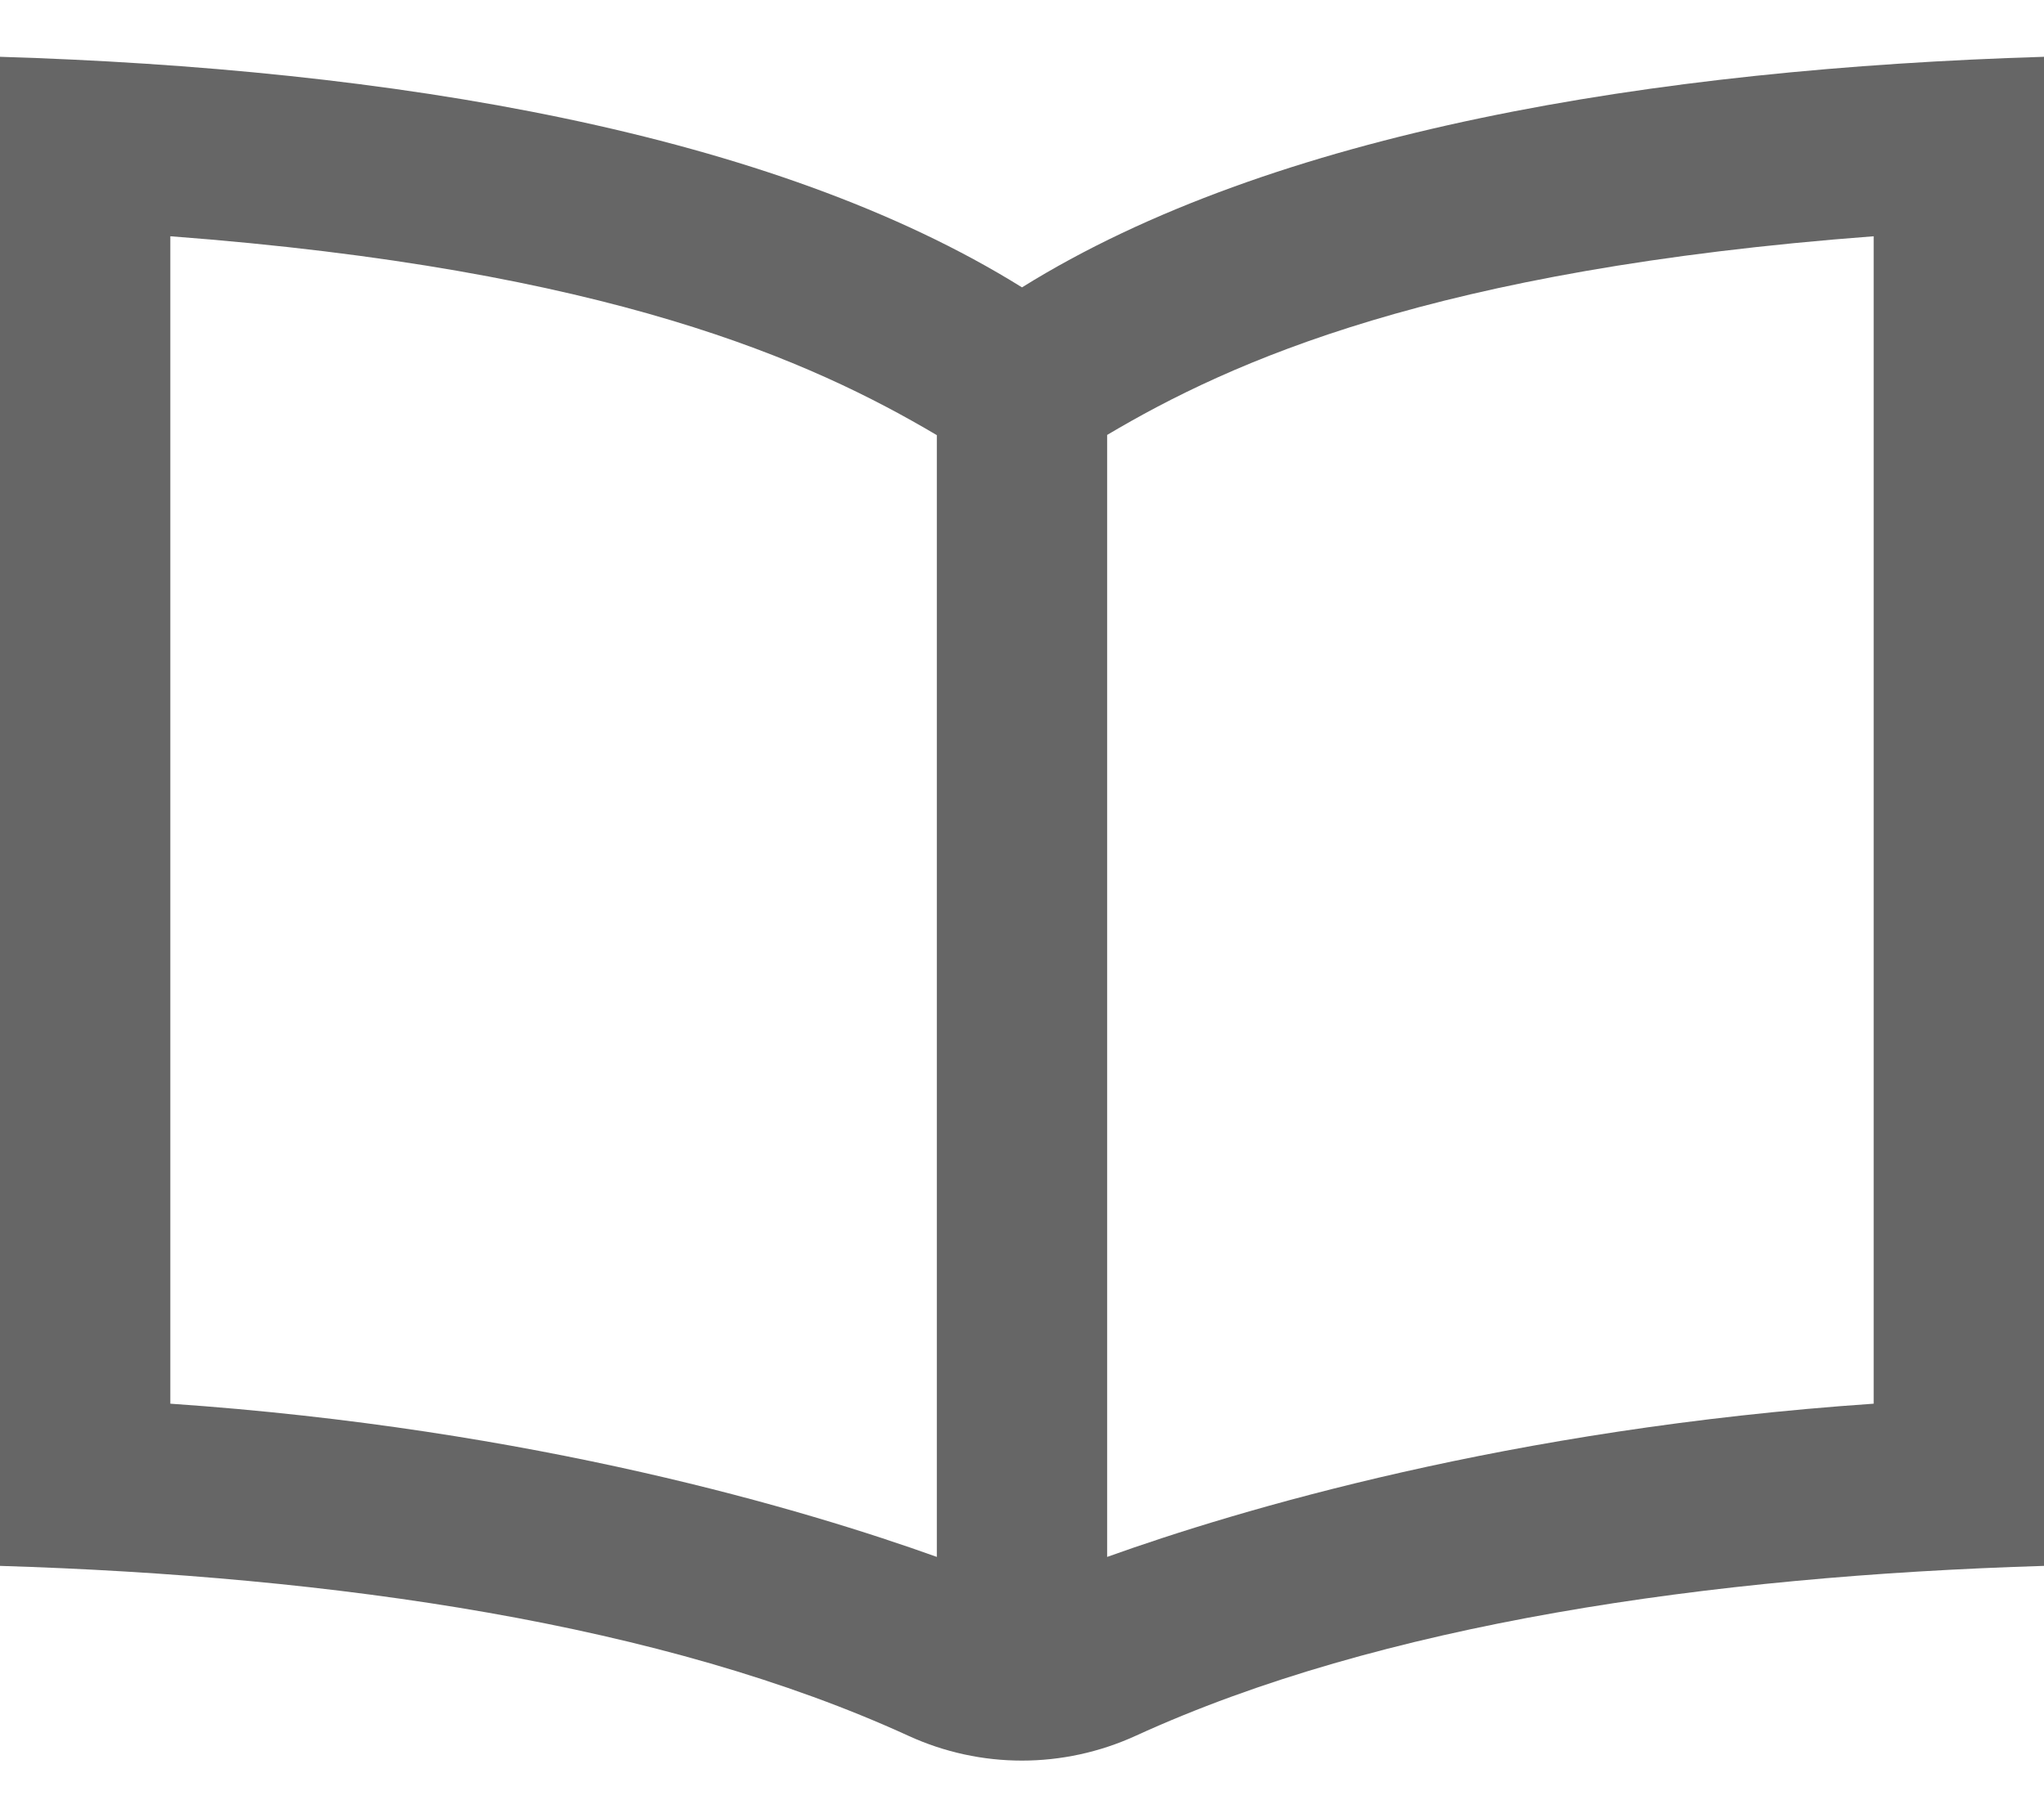
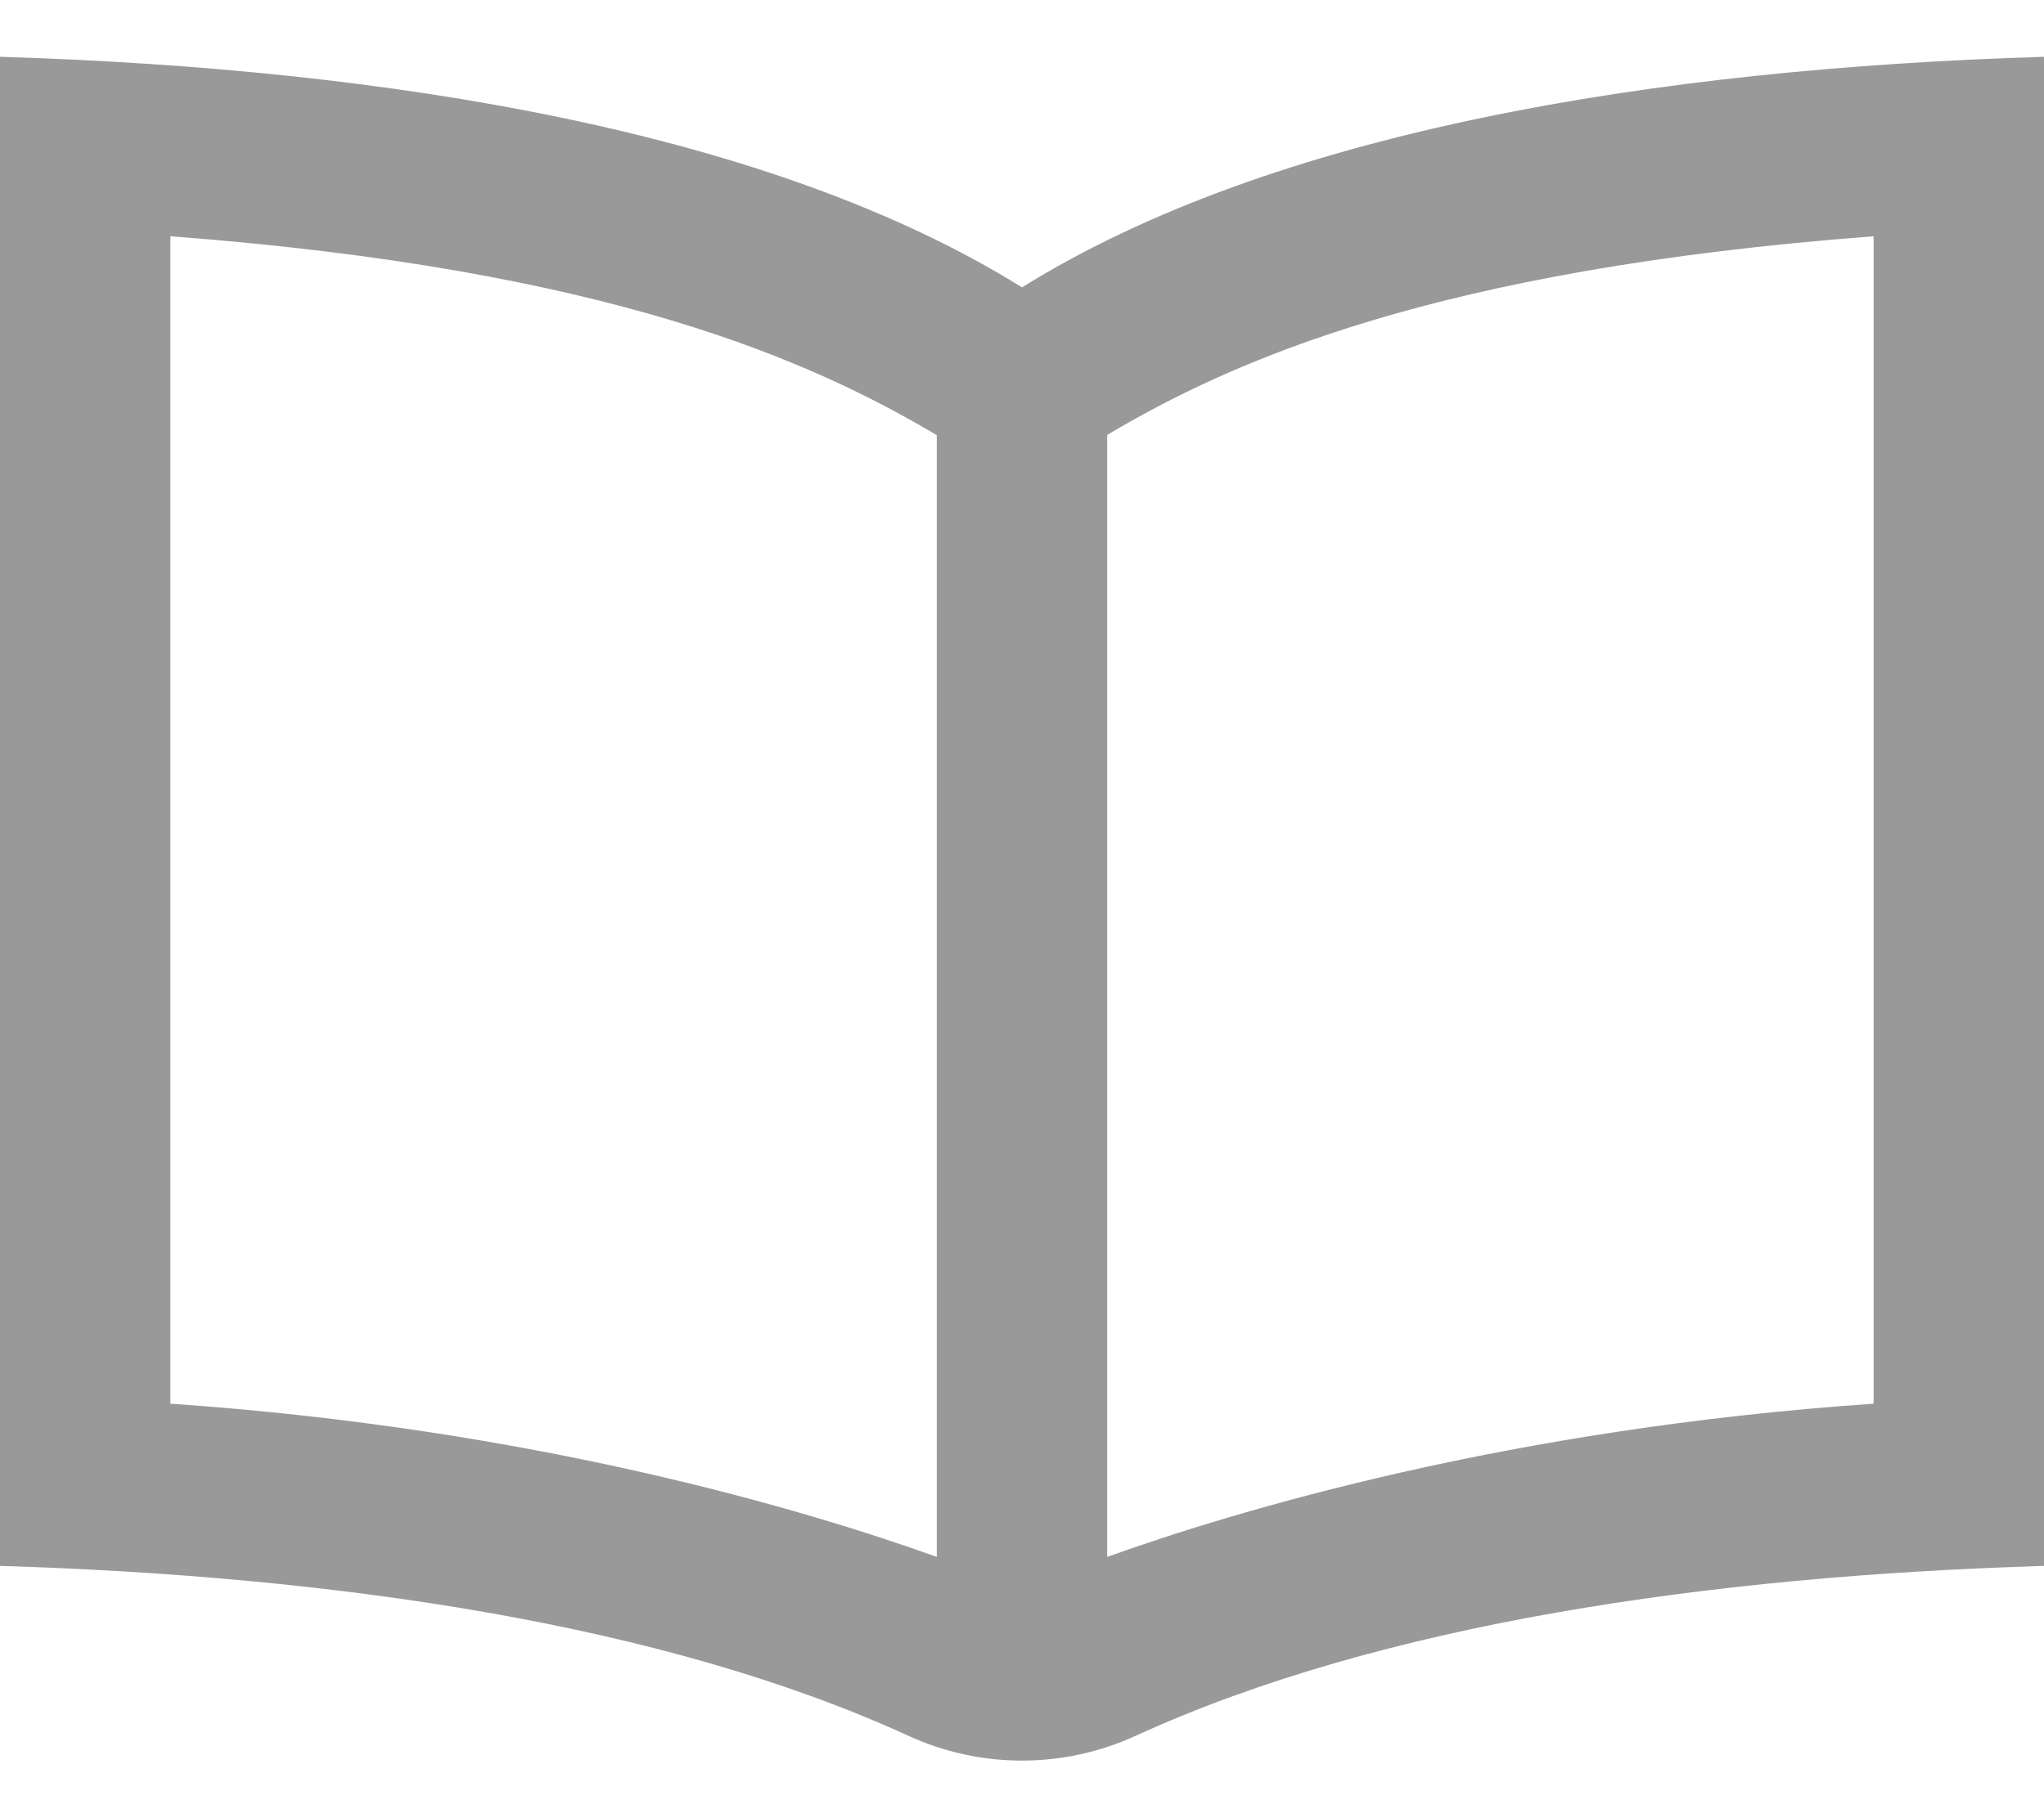
<svg xmlns="http://www.w3.org/2000/svg" width="18" height="16" viewBox="0 0 18 16" fill="none">
-   <path d="M9 2.53C6.796 1.158 3.438 0.605 0 0.5V13.786C2.953 13.876 5.846 14.296 8 15.282C8.635 15.573 9.363 15.573 10.001 15.282C12.155 14.296 15.047 13.876 18 13.786V0.5C14.562 0.605 11.204 1.158 9 2.53ZM1.5 12.358V2.08C5.368 2.372 7.145 3.178 8.25 3.831V13.707C7.106 13.297 4.713 12.578 1.5 12.358ZM16.5 12.358C13.288 12.578 10.894 13.297 9.75 13.707V3.829C10.84 3.183 12.623 2.373 16.5 2.08V12.358Z" fill="#666666" />
+   <path d="M9 2.53C6.796 1.158 3.438 0.605 0 0.5V13.786C2.953 13.876 5.846 14.296 8 15.282C8.635 15.573 9.363 15.573 10.001 15.282C12.155 14.296 15.047 13.876 18 13.786V0.5C14.562 0.605 11.204 1.158 9 2.53ZM1.5 12.358V2.08C5.368 2.372 7.145 3.178 8.25 3.831V13.707C7.106 13.297 4.713 12.578 1.5 12.358ZM16.5 12.358C13.288 12.578 10.894 13.297 9.75 13.707V3.829C10.84 3.183 12.623 2.373 16.5 2.08V12.358Z" fill="#999999" />
</svg>
